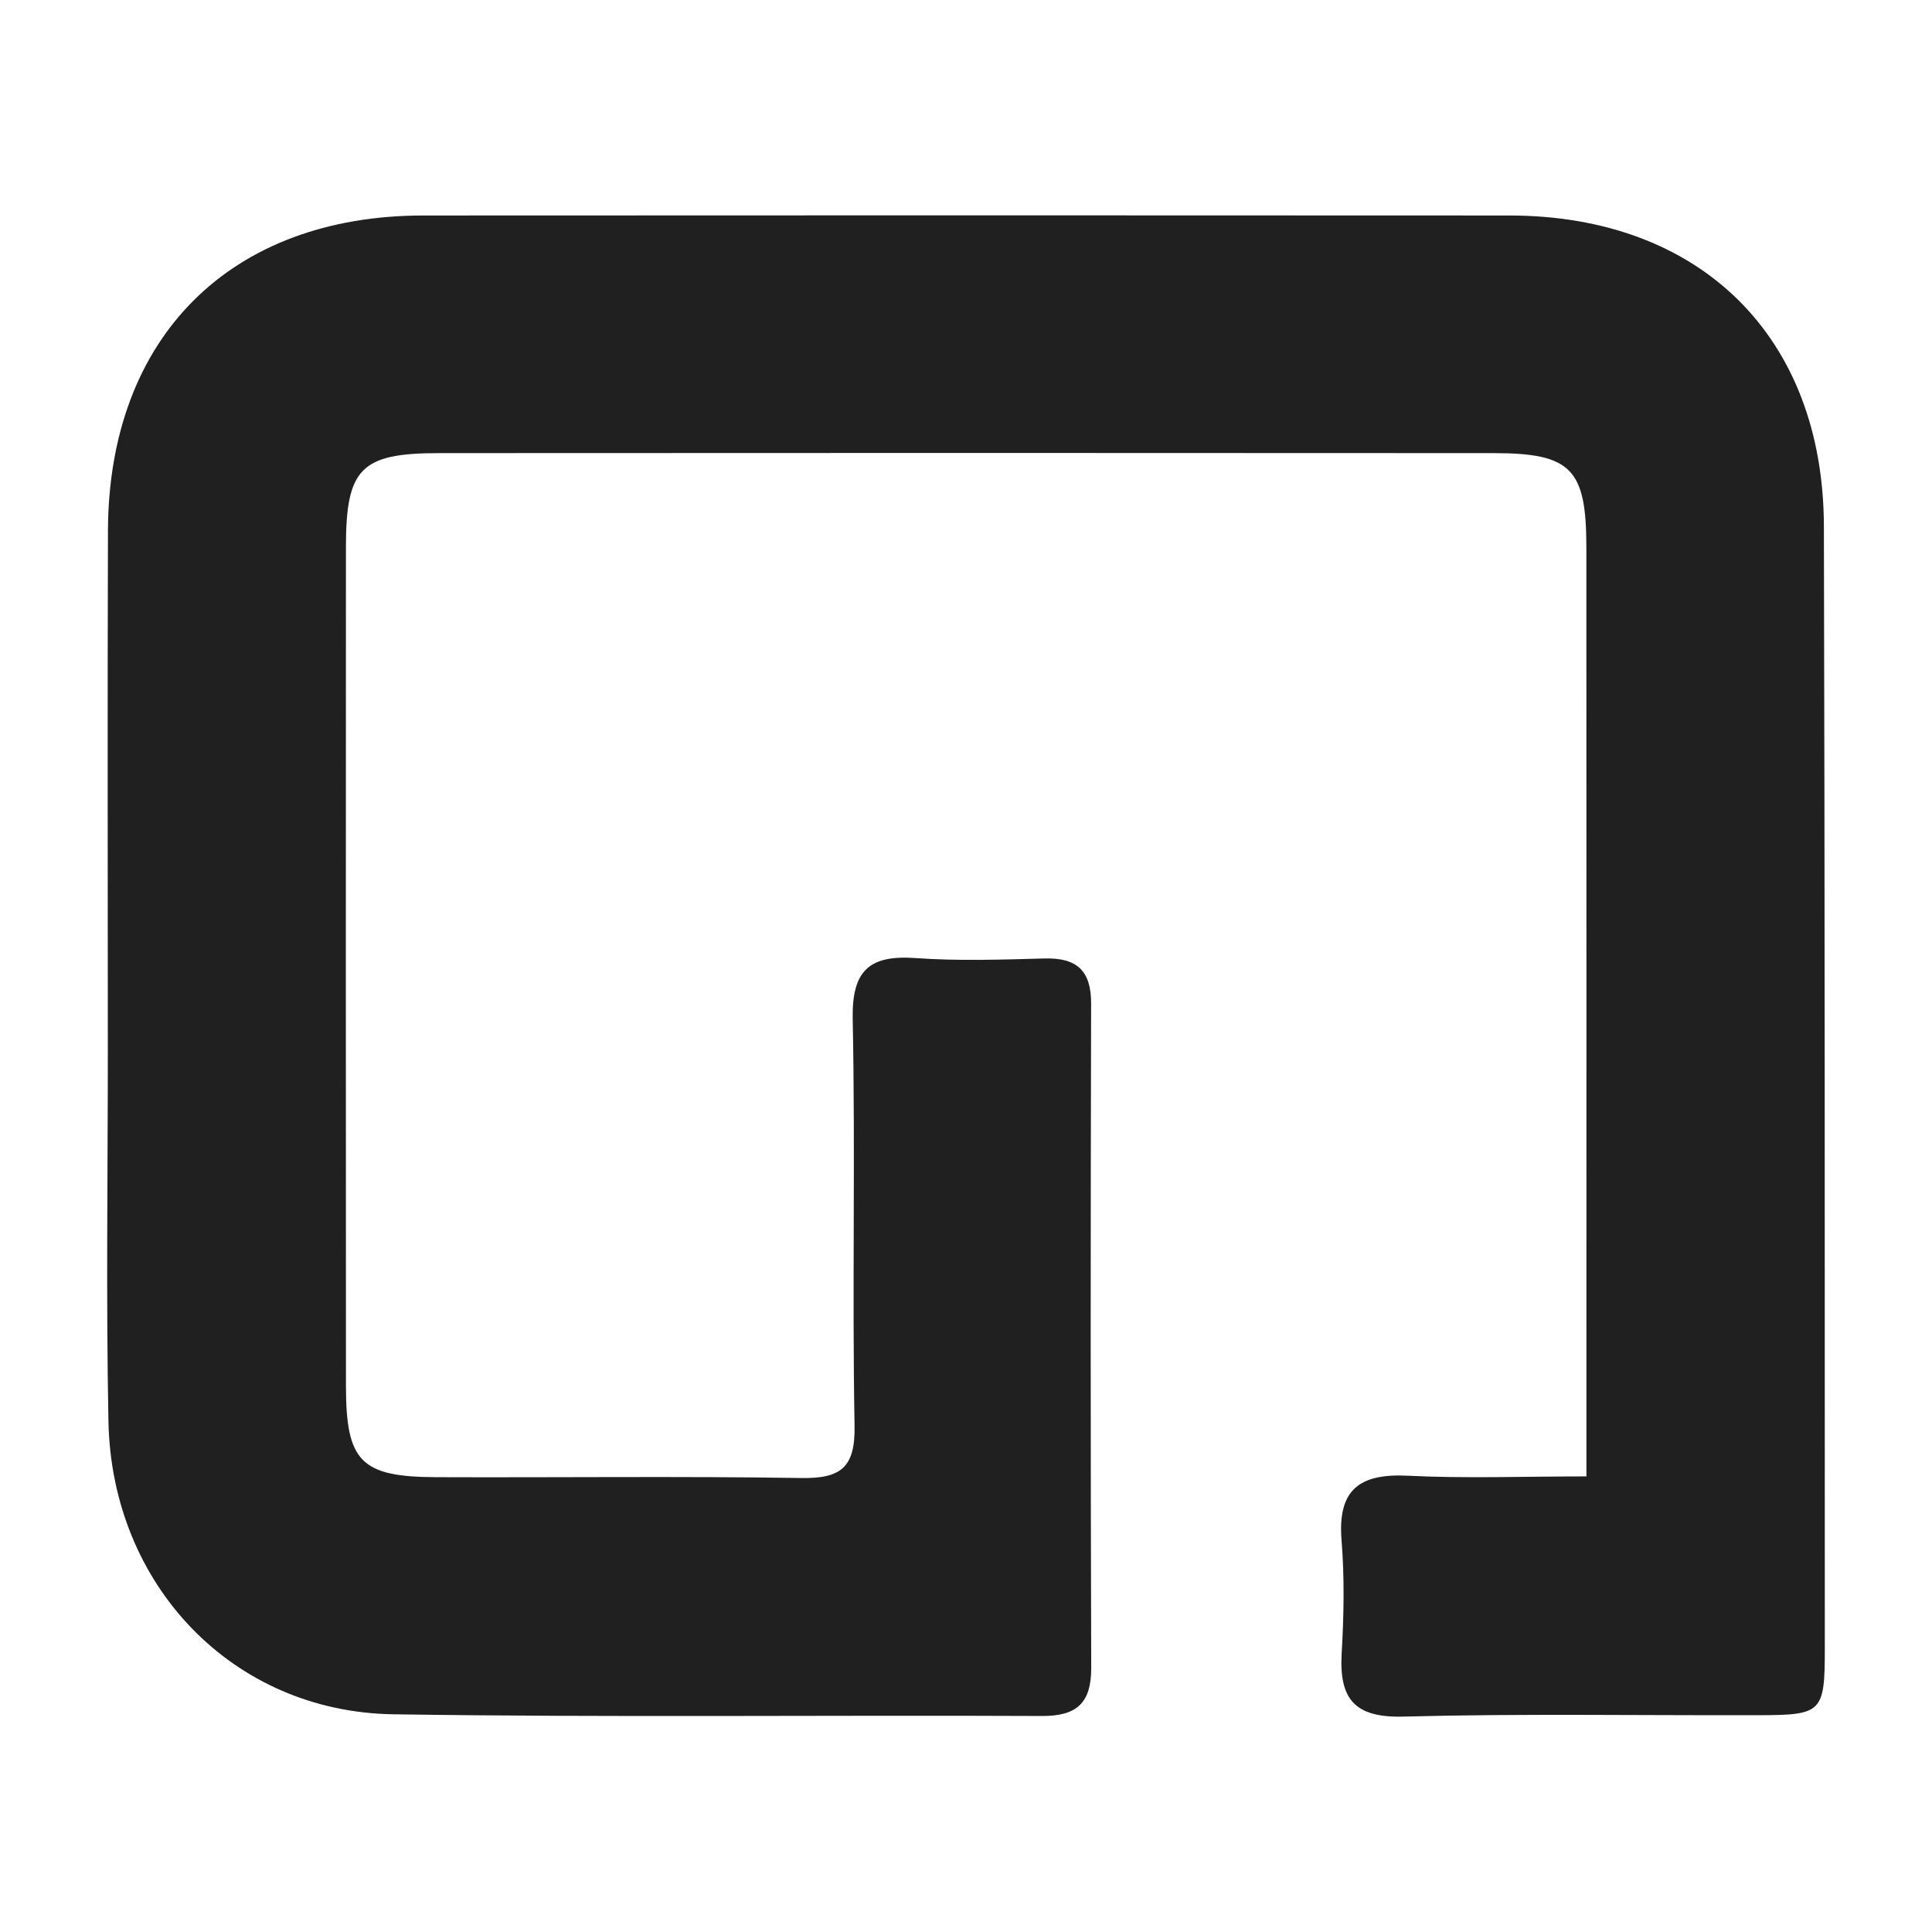
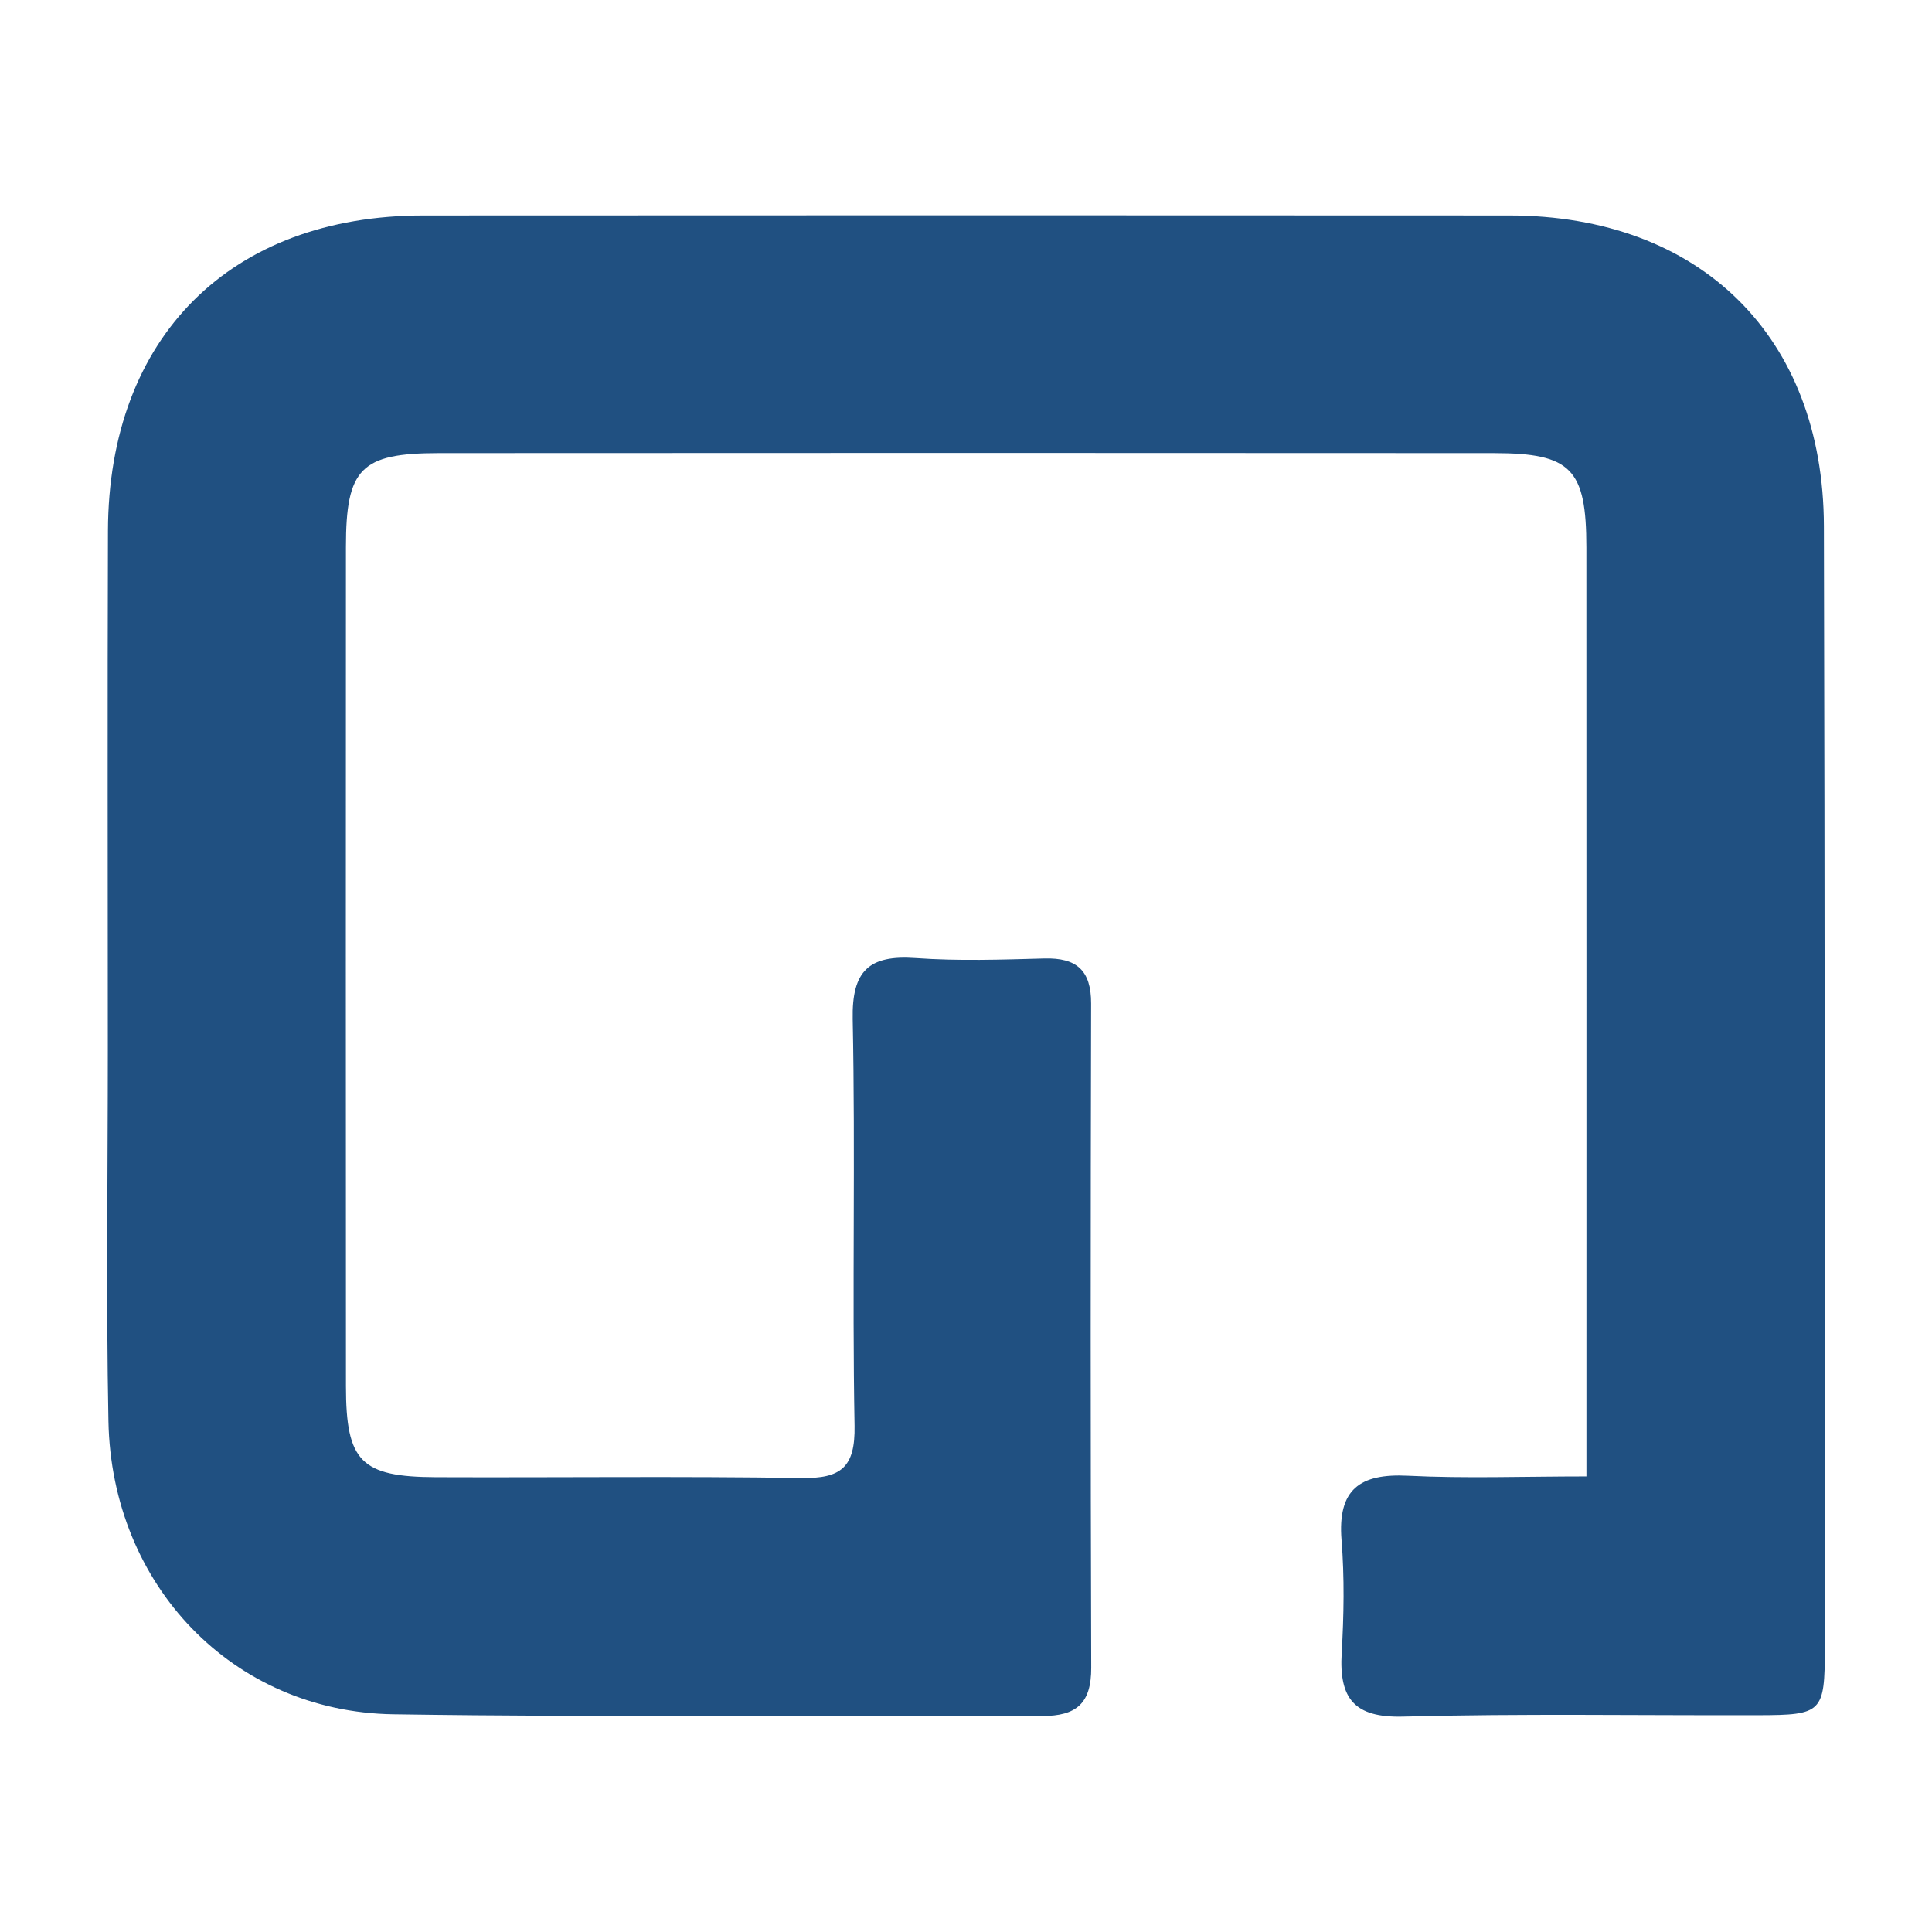
<svg xmlns="http://www.w3.org/2000/svg" version="1.1" id="Layer_1" x="0px" y="0px" width="70px" height="70px" viewBox="0 0 270 270" enable-background="new 0 0 270 270" xml:space="preserve">
  <g>
-     <path fill-rule="evenodd" clip-rule="evenodd" fill="#202020" d="M221.706,206.33c0-3.53,0-5.886,0-8.241     c0-40.526,0.009-81.05-0.008-121.576c-0.002-10.979-2.107-13.18-12.918-13.188c-49.156-0.034-98.316-0.032-147.473-0.001     c-10.888,0.008-12.957,2.147-12.962,13.129c-0.017,39.087-0.02,78.171,0.003,117.259c0.006,10.552,2.089,12.686,12.587,12.727     c17.025,0.067,34.053-0.15,51.076,0.116c5.503,0.087,7.521-1.474,7.415-7.295c-0.343-18.936,0.125-37.89-0.259-56.826     c-0.138-6.785,2.293-9.006,8.792-8.542c5.966,0.424,11.988,0.219,17.979,0.056c4.506-0.124,6.562,1.641,6.547,6.31     c-0.079,30.933-0.084,61.866,0.015,92.8c0.014,4.933-1.996,6.78-6.896,6.754c-30.214-0.14-60.434,0.22-90.641-0.238     c-22.423-0.34-39.358-18.012-39.808-40.948c-0.337-17.259-0.084-34.528-0.086-51.793c-0.002-24.221-0.061-48.438,0.018-72.658     c0.09-27.051,17.099-44.042,44.063-44.059c50.595-0.031,101.194-0.031,151.789,0c26.669,0.017,43.883,16.913,43.953,43.411     c0.138,52.275,0.118,104.549,0.129,156.824c0,9.006-0.362,9.329-9.295,9.352c-16.545,0.045-33.098-0.241-49.634,0.194     c-6.867,0.183-8.959-2.55-8.59-8.871c0.309-5.257,0.399-10.574-0.02-15.816c-0.563-7.078,2.563-9.31,9.272-8.975     C204.811,206.634,212.903,206.33,221.706,206.33z" />
+     <path fill-rule="evenodd" clip-rule="evenodd" fill="#205081" d="M221.706,206.33c0-3.53,0-5.886,0-8.241     c0-40.526,0.009-81.05-0.008-121.576c-0.002-10.979-2.107-13.18-12.918-13.188c-49.156-0.034-98.316-0.032-147.473-0.001     c-10.888,0.008-12.957,2.147-12.962,13.129c-0.017,39.087-0.02,78.171,0.003,117.259c0.006,10.552,2.089,12.686,12.587,12.727     c17.025,0.067,34.053-0.15,51.076,0.116c5.503,0.087,7.521-1.474,7.415-7.295c-0.343-18.936,0.125-37.89-0.259-56.826     c-0.138-6.785,2.293-9.006,8.792-8.542c5.966,0.424,11.988,0.219,17.979,0.056c4.506-0.124,6.562,1.641,6.547,6.31     c-0.079,30.933-0.084,61.866,0.015,92.8c0.014,4.933-1.996,6.78-6.896,6.754c-30.214-0.14-60.434,0.22-90.641-0.238     c-22.423-0.34-39.358-18.012-39.808-40.948c-0.337-17.259-0.084-34.528-0.086-51.793c-0.002-24.221-0.061-48.438,0.018-72.658     c0.09-27.051,17.099-44.042,44.063-44.059c50.595-0.031,101.194-0.031,151.789,0c26.669,0.017,43.883,16.913,43.953,43.411     c0.138,52.275,0.118,104.549,0.129,156.824c0,9.006-0.362,9.329-9.295,9.352c-16.545,0.045-33.098-0.241-49.634,0.194     c-6.867,0.183-8.959-2.55-8.59-8.871c0.309-5.257,0.399-10.574-0.02-15.816c-0.563-7.078,2.563-9.31,9.272-8.975     C204.811,206.634,212.903,206.33,221.706,206.33z" />
  </g>
</svg>
